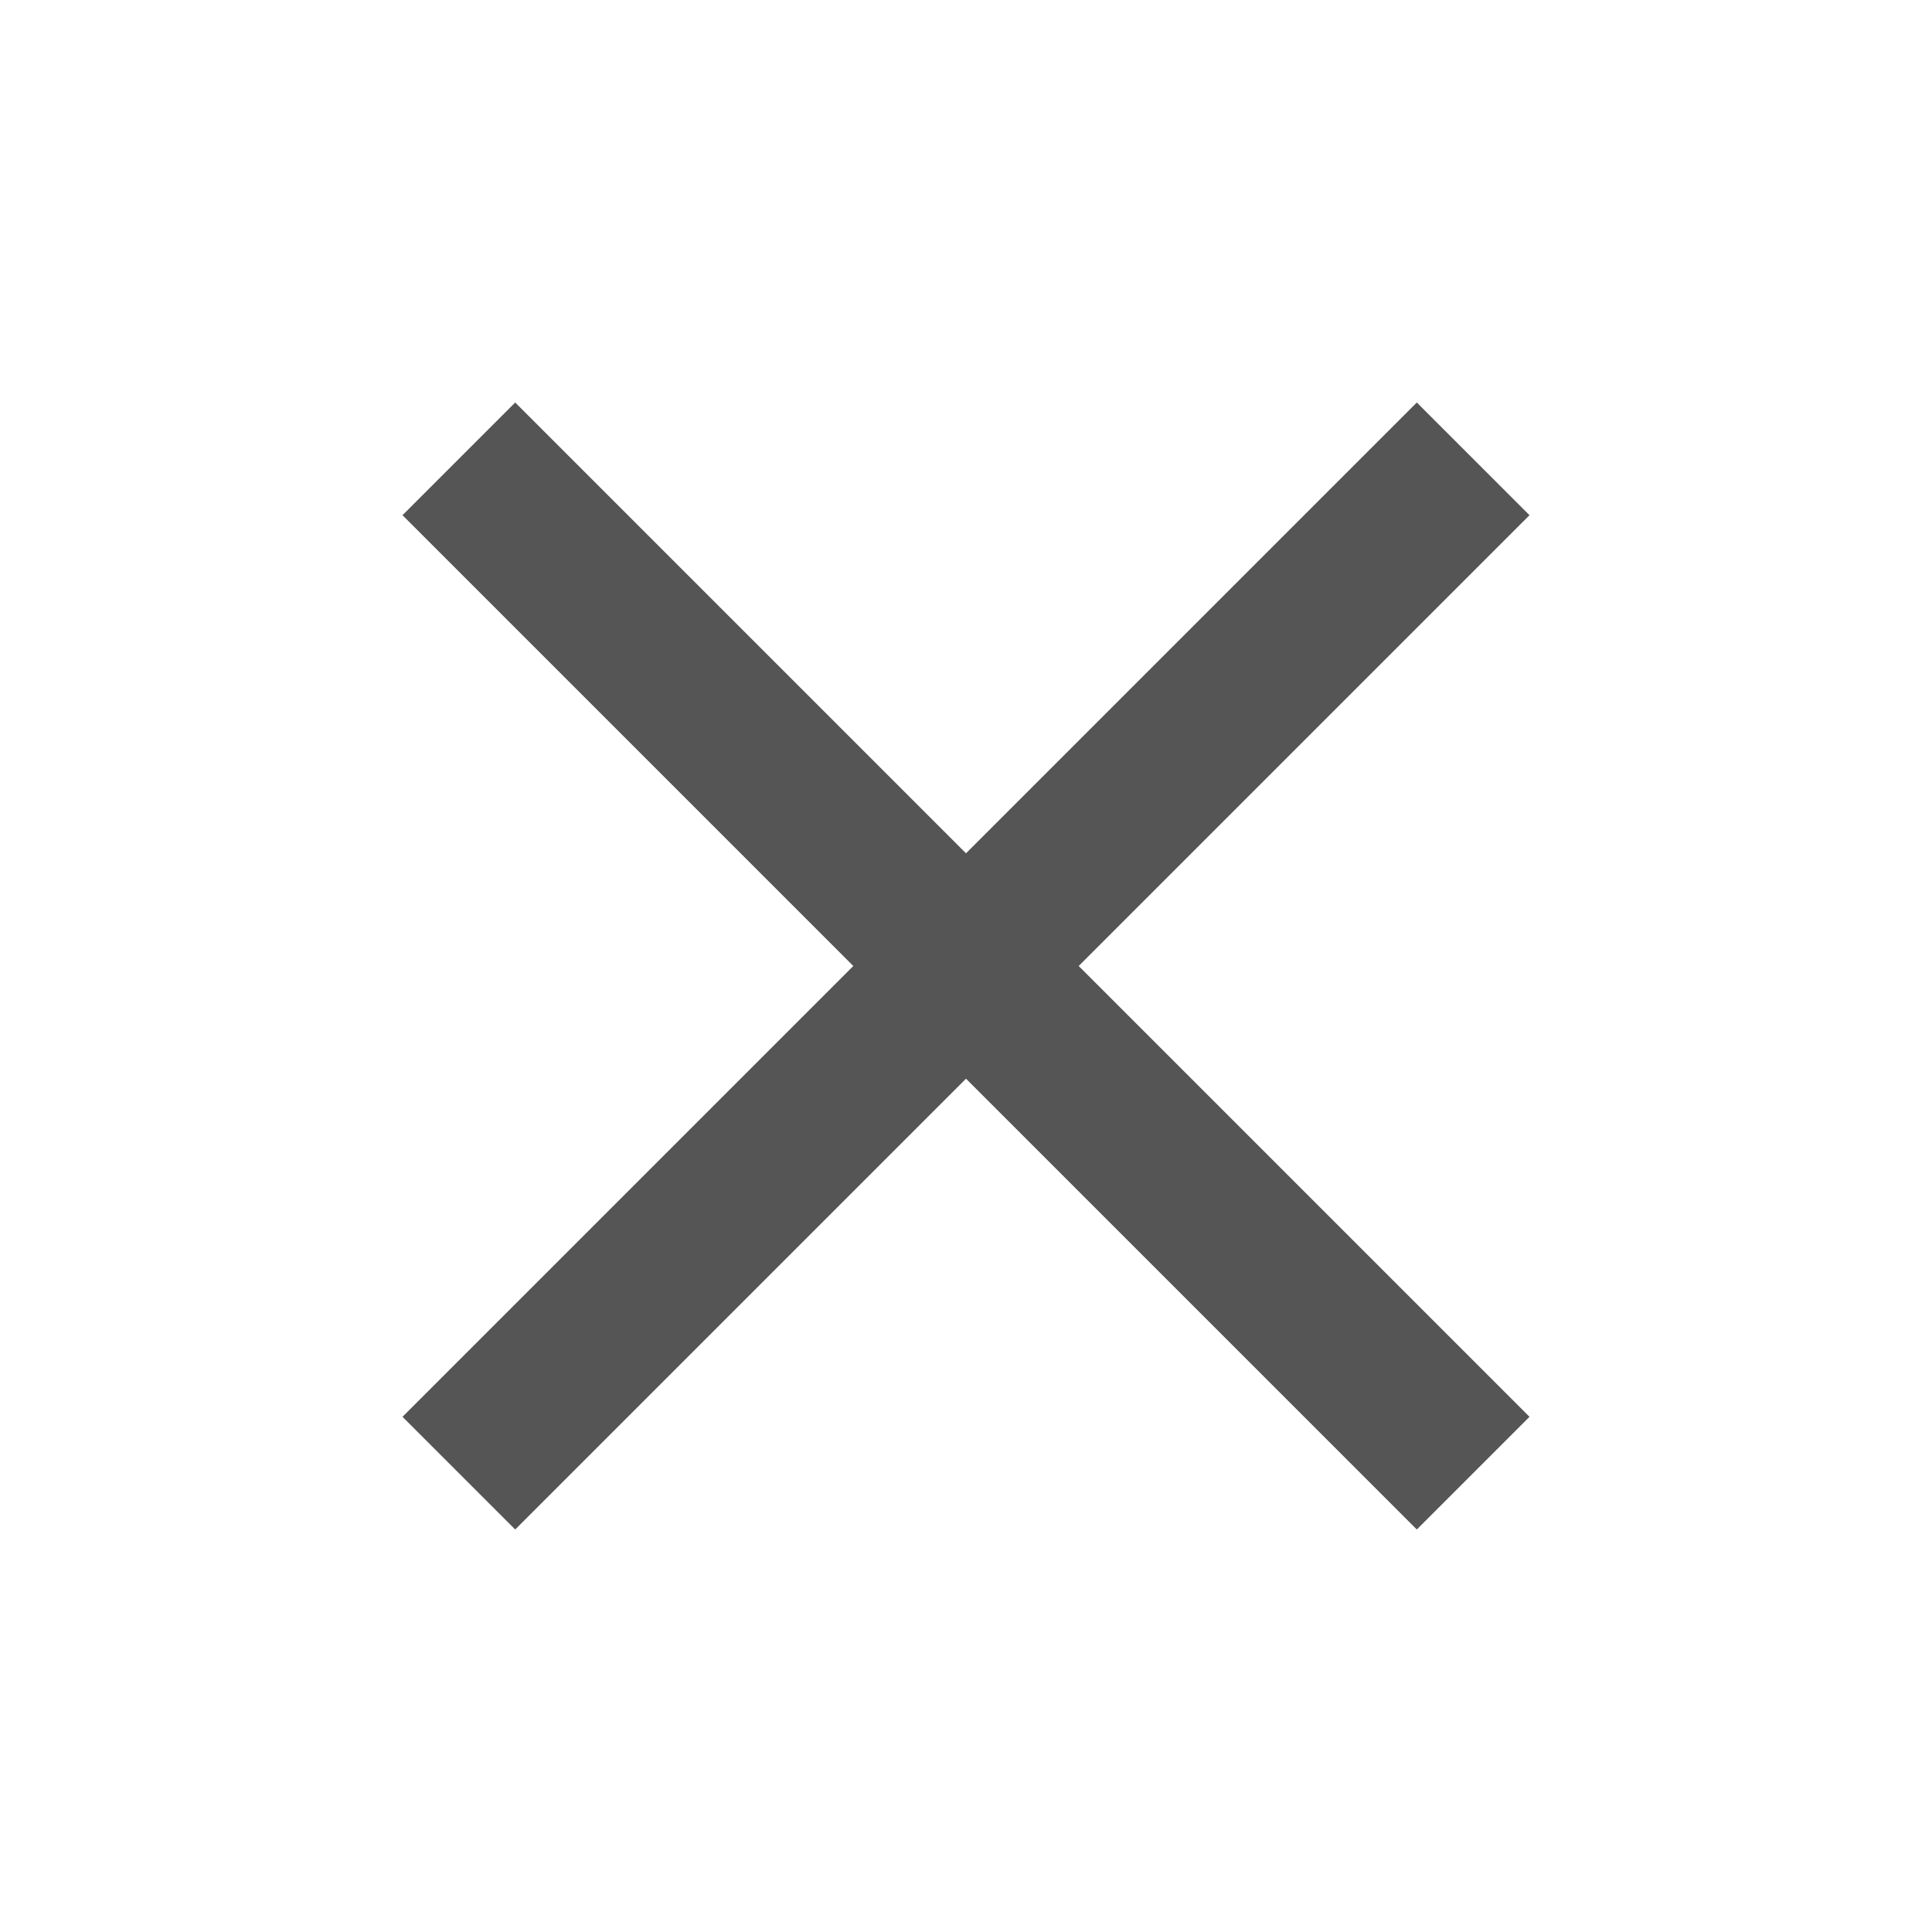
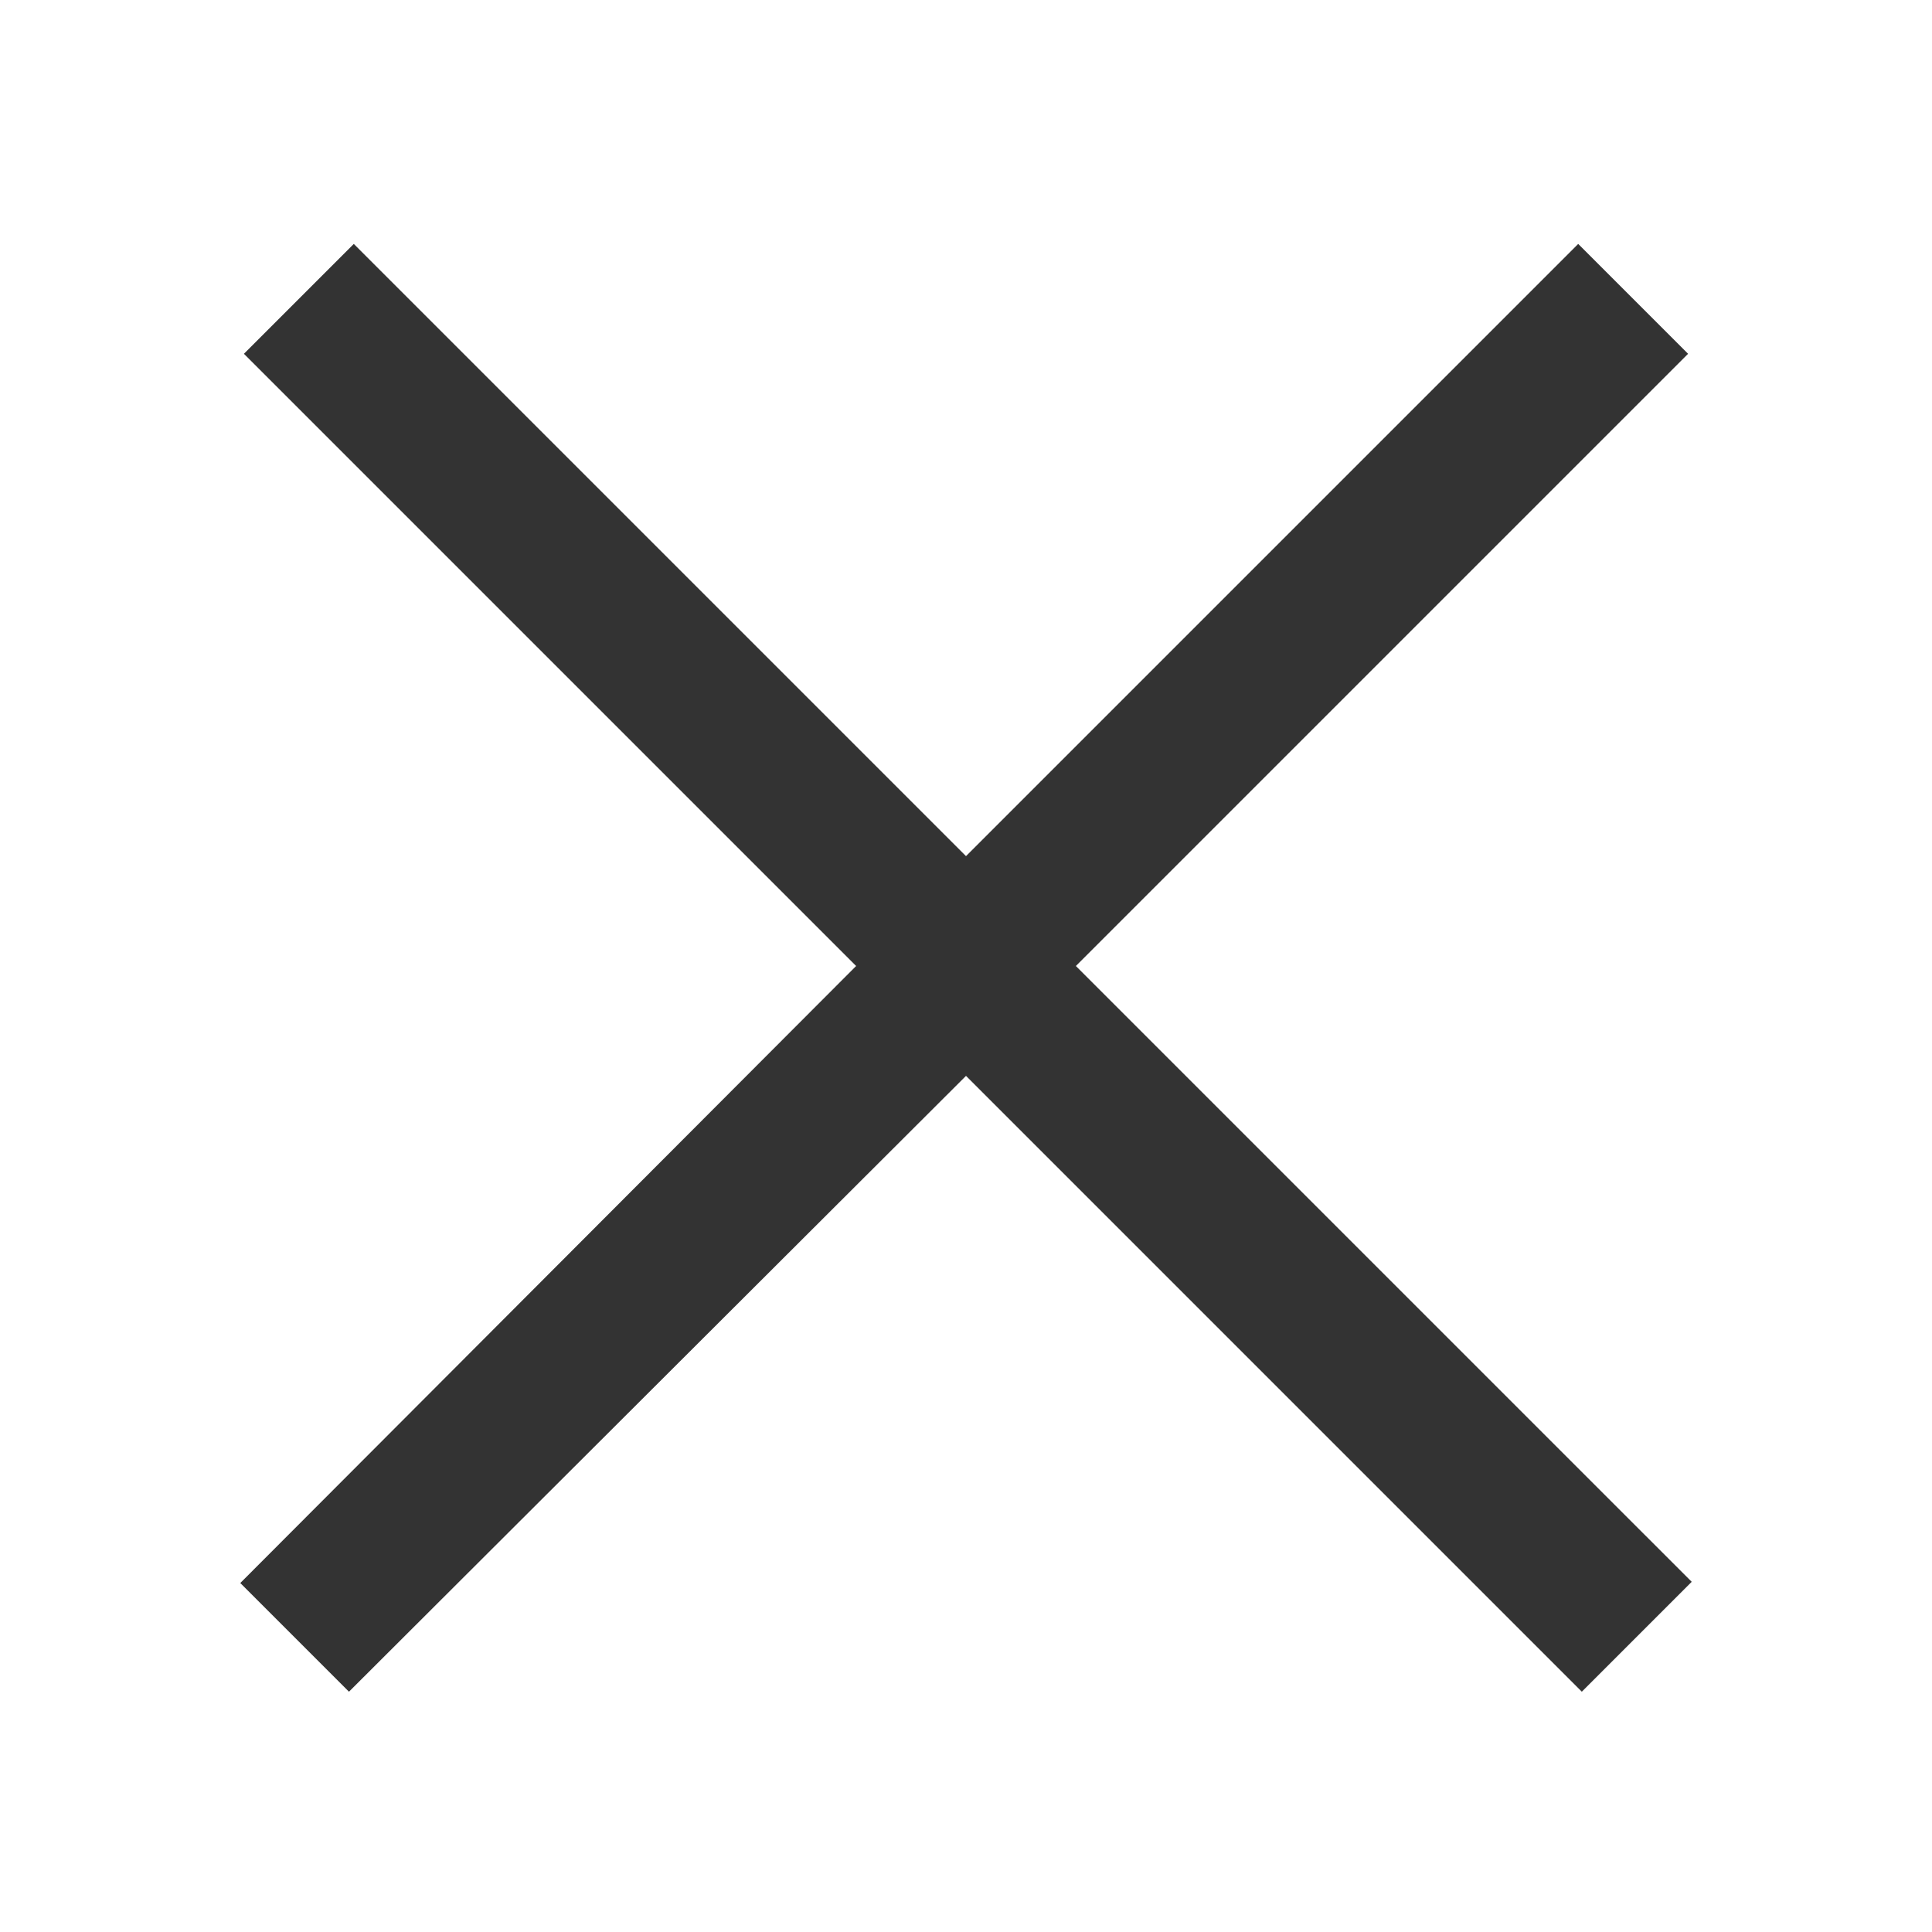
- <svg xmlns="http://www.w3.org/2000/svg" width="24" height="24" viewBox="0 0 24 24" fill="none">
-   <mask id="mask0_3076_87227" style="mask-type:alpha" maskUnits="userSpaceOnUse" x="0" y="0" width="24" height="24">
-     <rect width="24" height="24" fill="#D9D9D9" />
-   </mask>
-   <g mask="url(#mask0_3076_87227)">
-     <path d="M6.4 19L5 17.6L10.6 12L5 6.4L6.4 5L12 10.6L17.6 5L19 6.4L13.4 12L19 17.6L17.6 19L12 13.4L6.4 19Z" fill="#555555" />
+ <svg xmlns="http://www.w3.org/2000/svg" viewBox="0 0 150 150" width="150px" height="150px">
+   <g id="surface46073760">
+     <path style=" stroke:none;fill-rule:nonzero;fill:rgb(20%,20%,20%);fill-opacity:1;" d="M 27.469 18.938 L 18.938 27.469 L 66.469 75 L 18.656 122.906 L 27.094 131.344 L 75 83.531 L 122.812 131.344 L 131.344 122.812 L 83.531 75 L 131.062 27.469 L 122.531 18.938 L 75 66.469 Z M 27.469 18.938 " />
  </g>
</svg>
